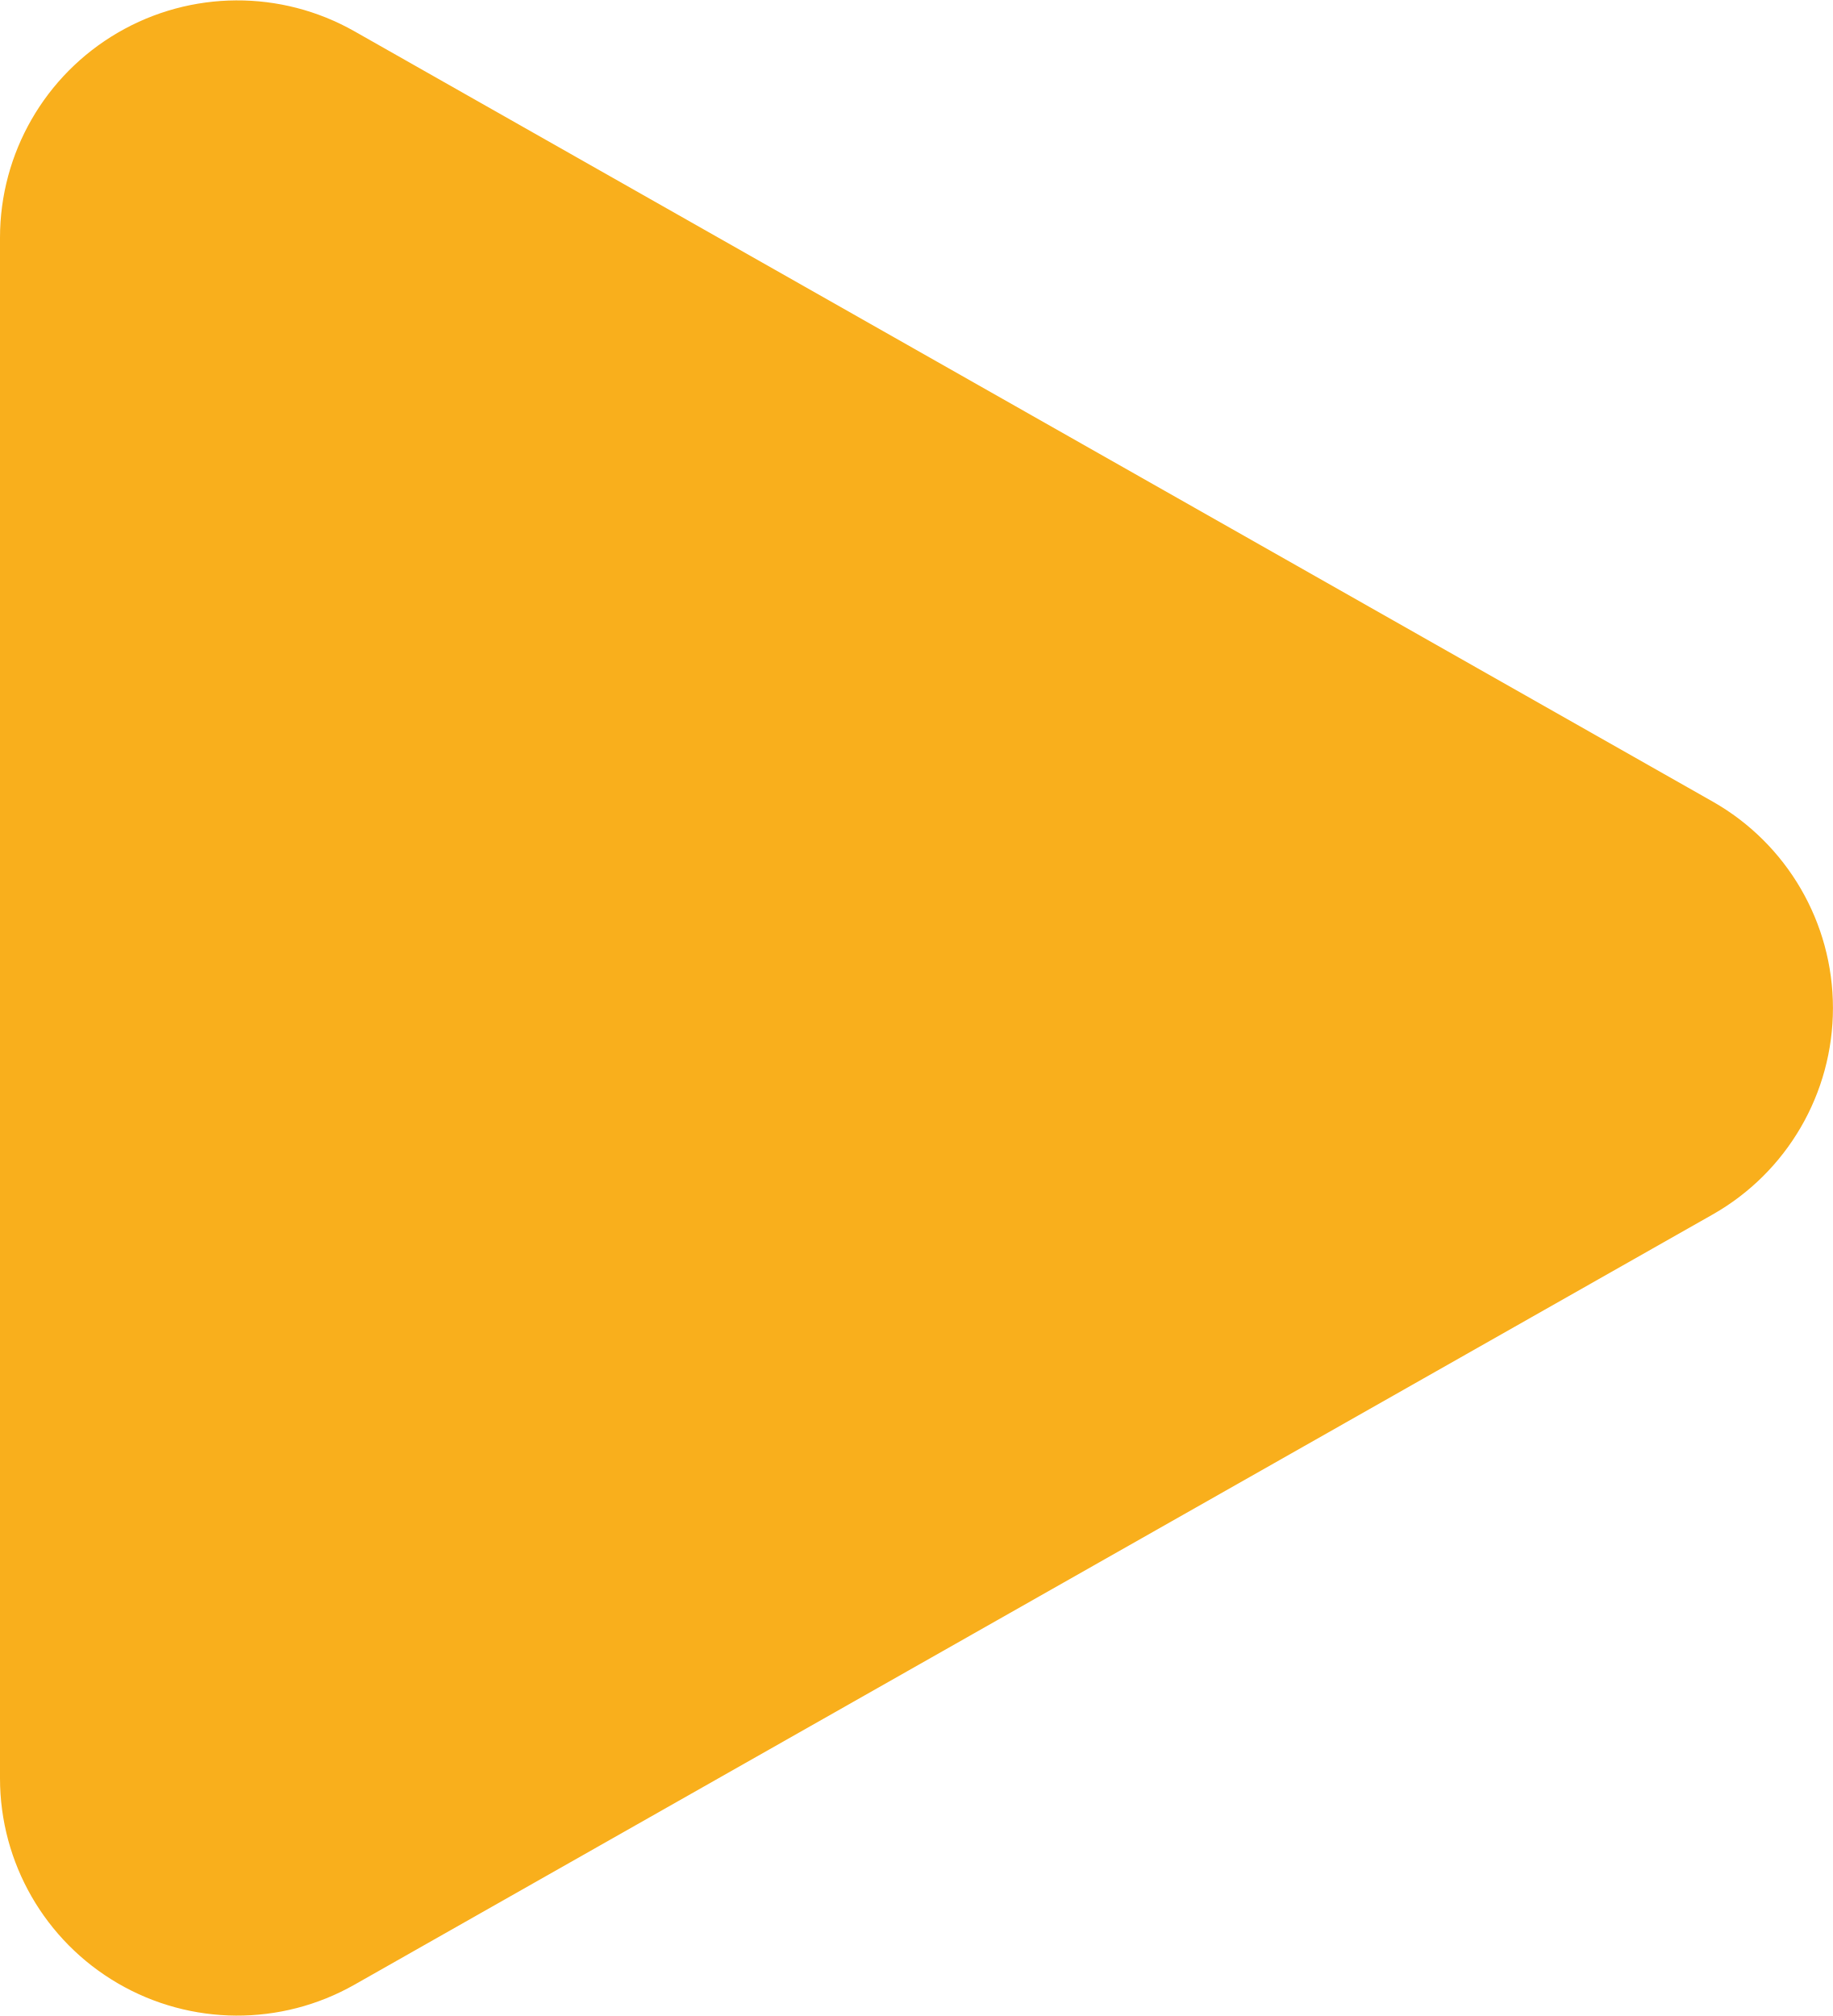
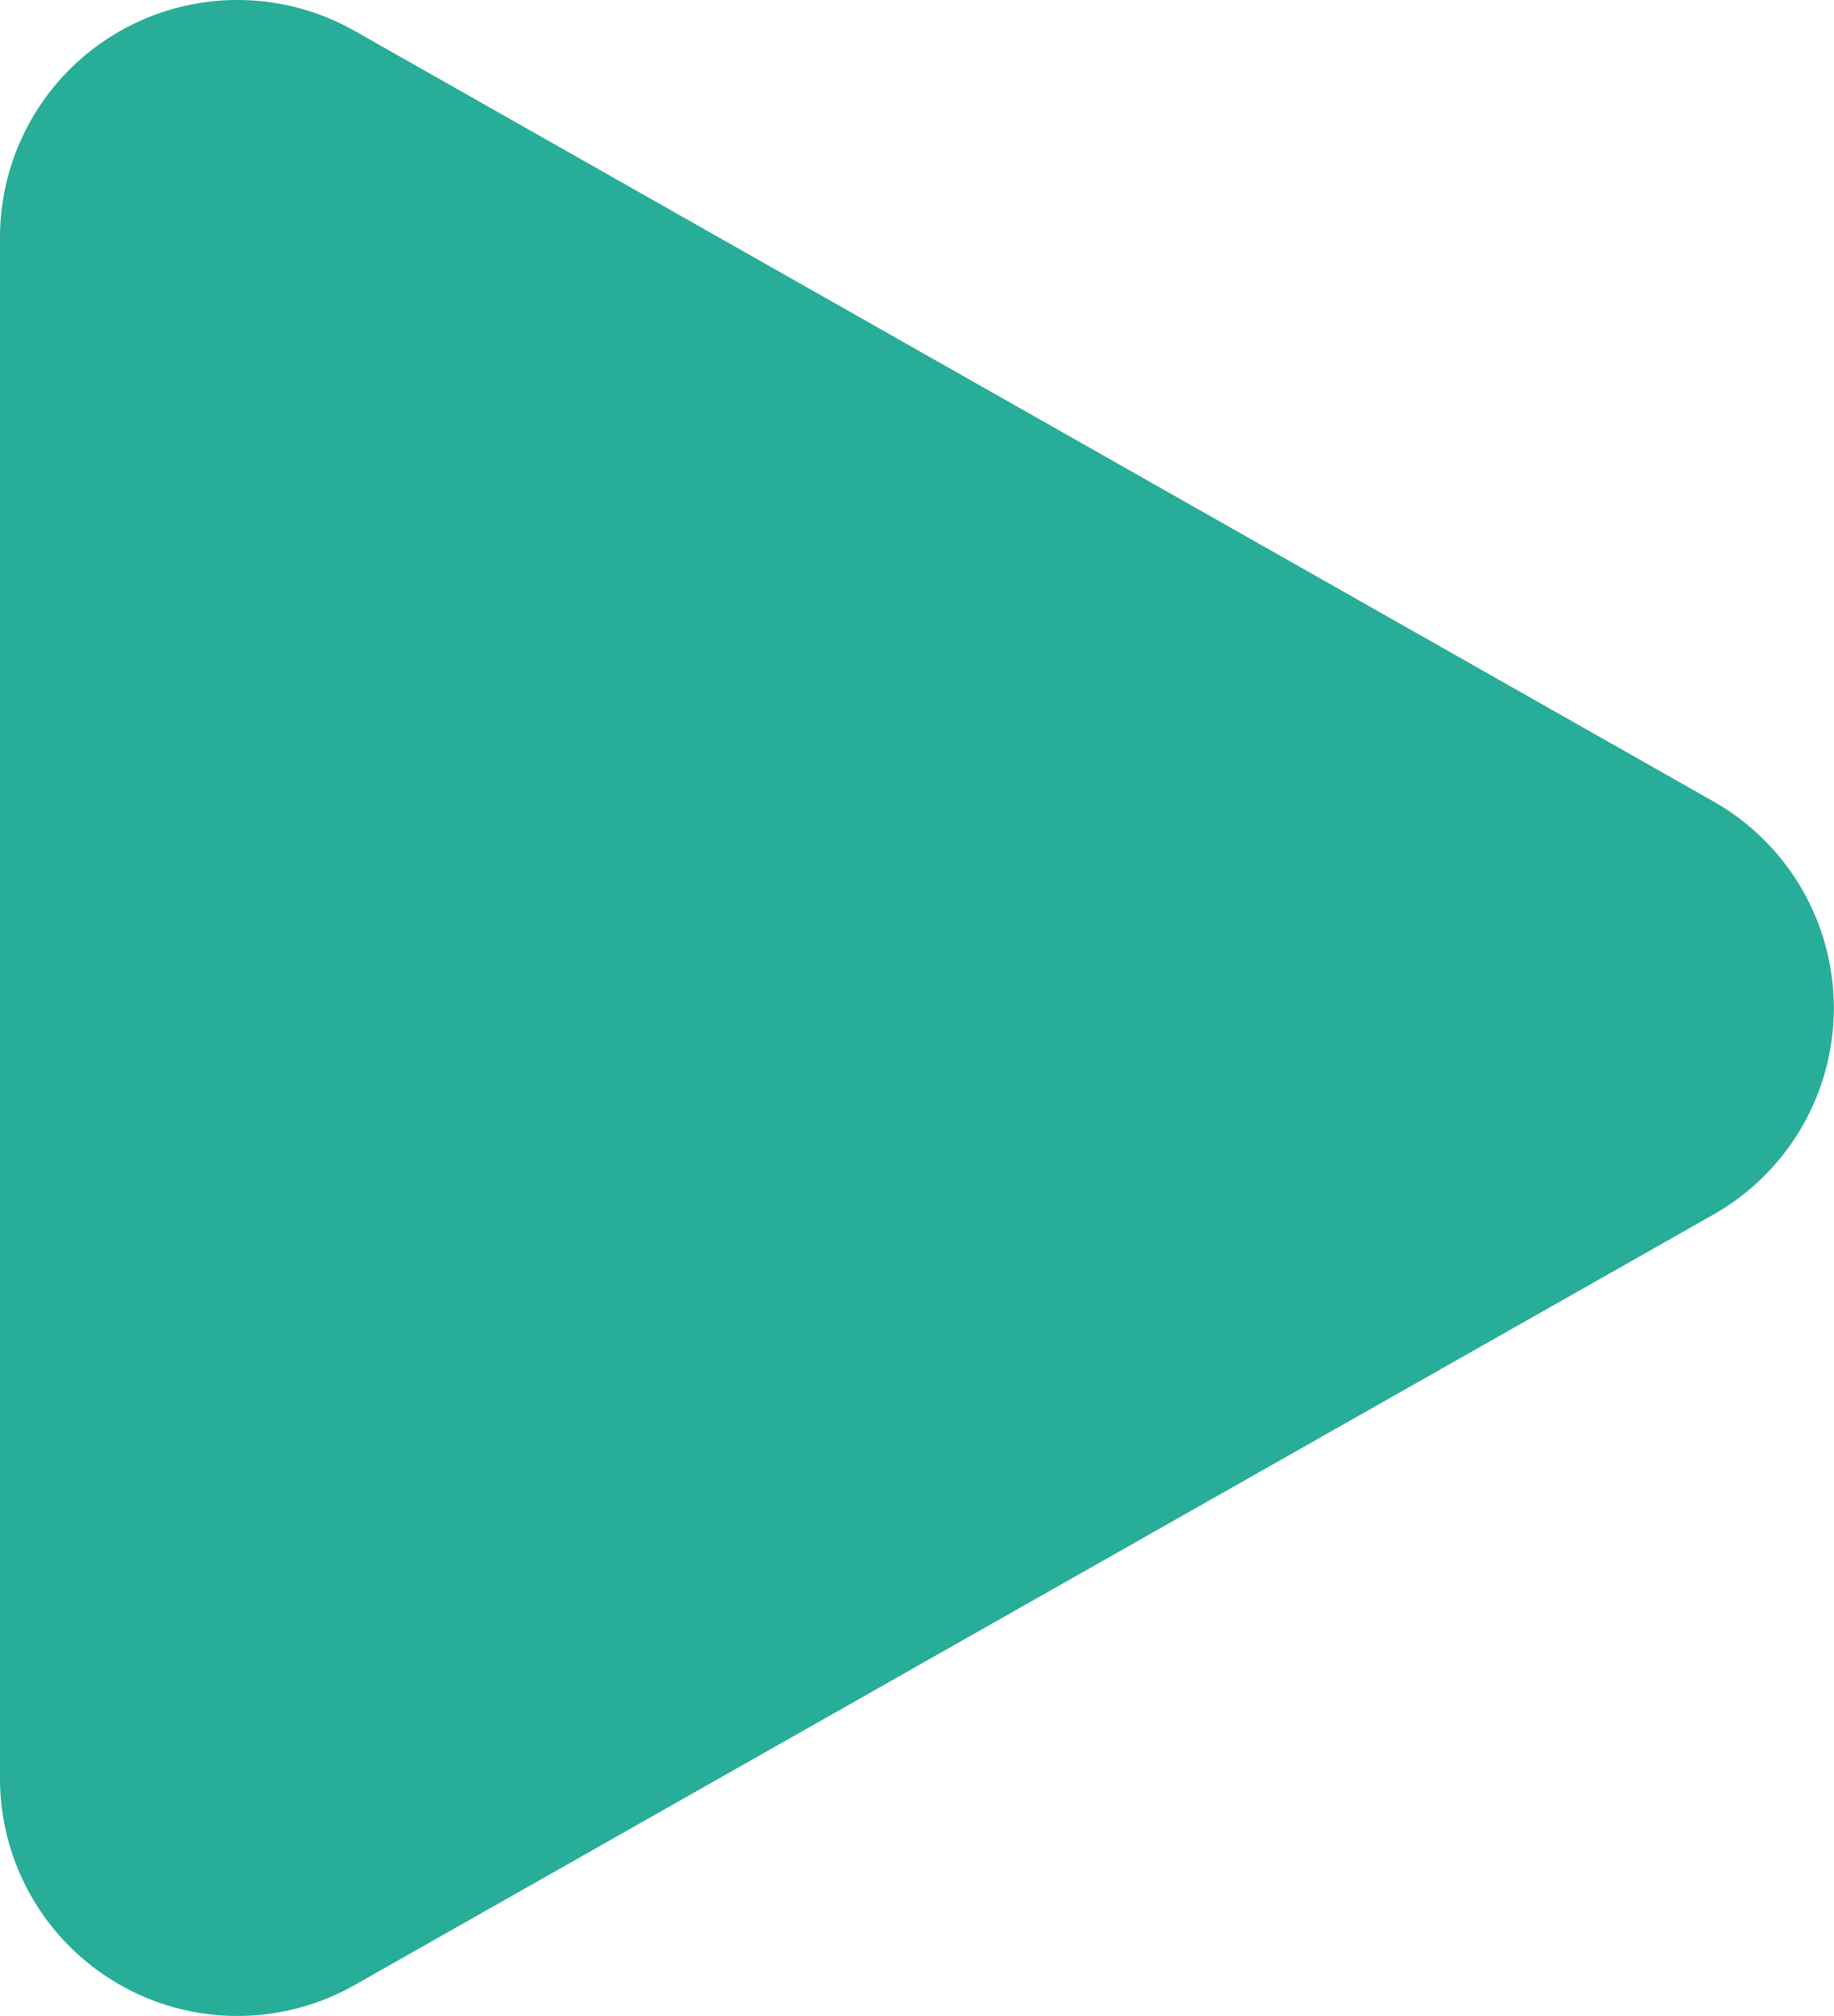
- <svg xmlns="http://www.w3.org/2000/svg" width="30.892" height="33.978">
-   <path fill="#F9AF1C" d="M28.865 13.51a4 4 0 0 1 0 6.959L5.973 33.451A4 4 0 0 1 0 29.972V4.006A4 4 0 0 1 5.973.527Z" data-name="패스 453" />
+ <svg xmlns="http://www.w3.org/2000/svg" width="30.892" height="33.965" viewBox="0 0 30.892 33.965">
+   <path id="triangle_curr" d="M28.865,13.51a4,4,0,0,1,0,6.959L5.973,33.451A4,4,0,0,1,0,29.972V4.006A4,4,0,0,1,5.973.527Z" transform="translate(0 -0.007)" fill="#27ad98" />
</svg>
